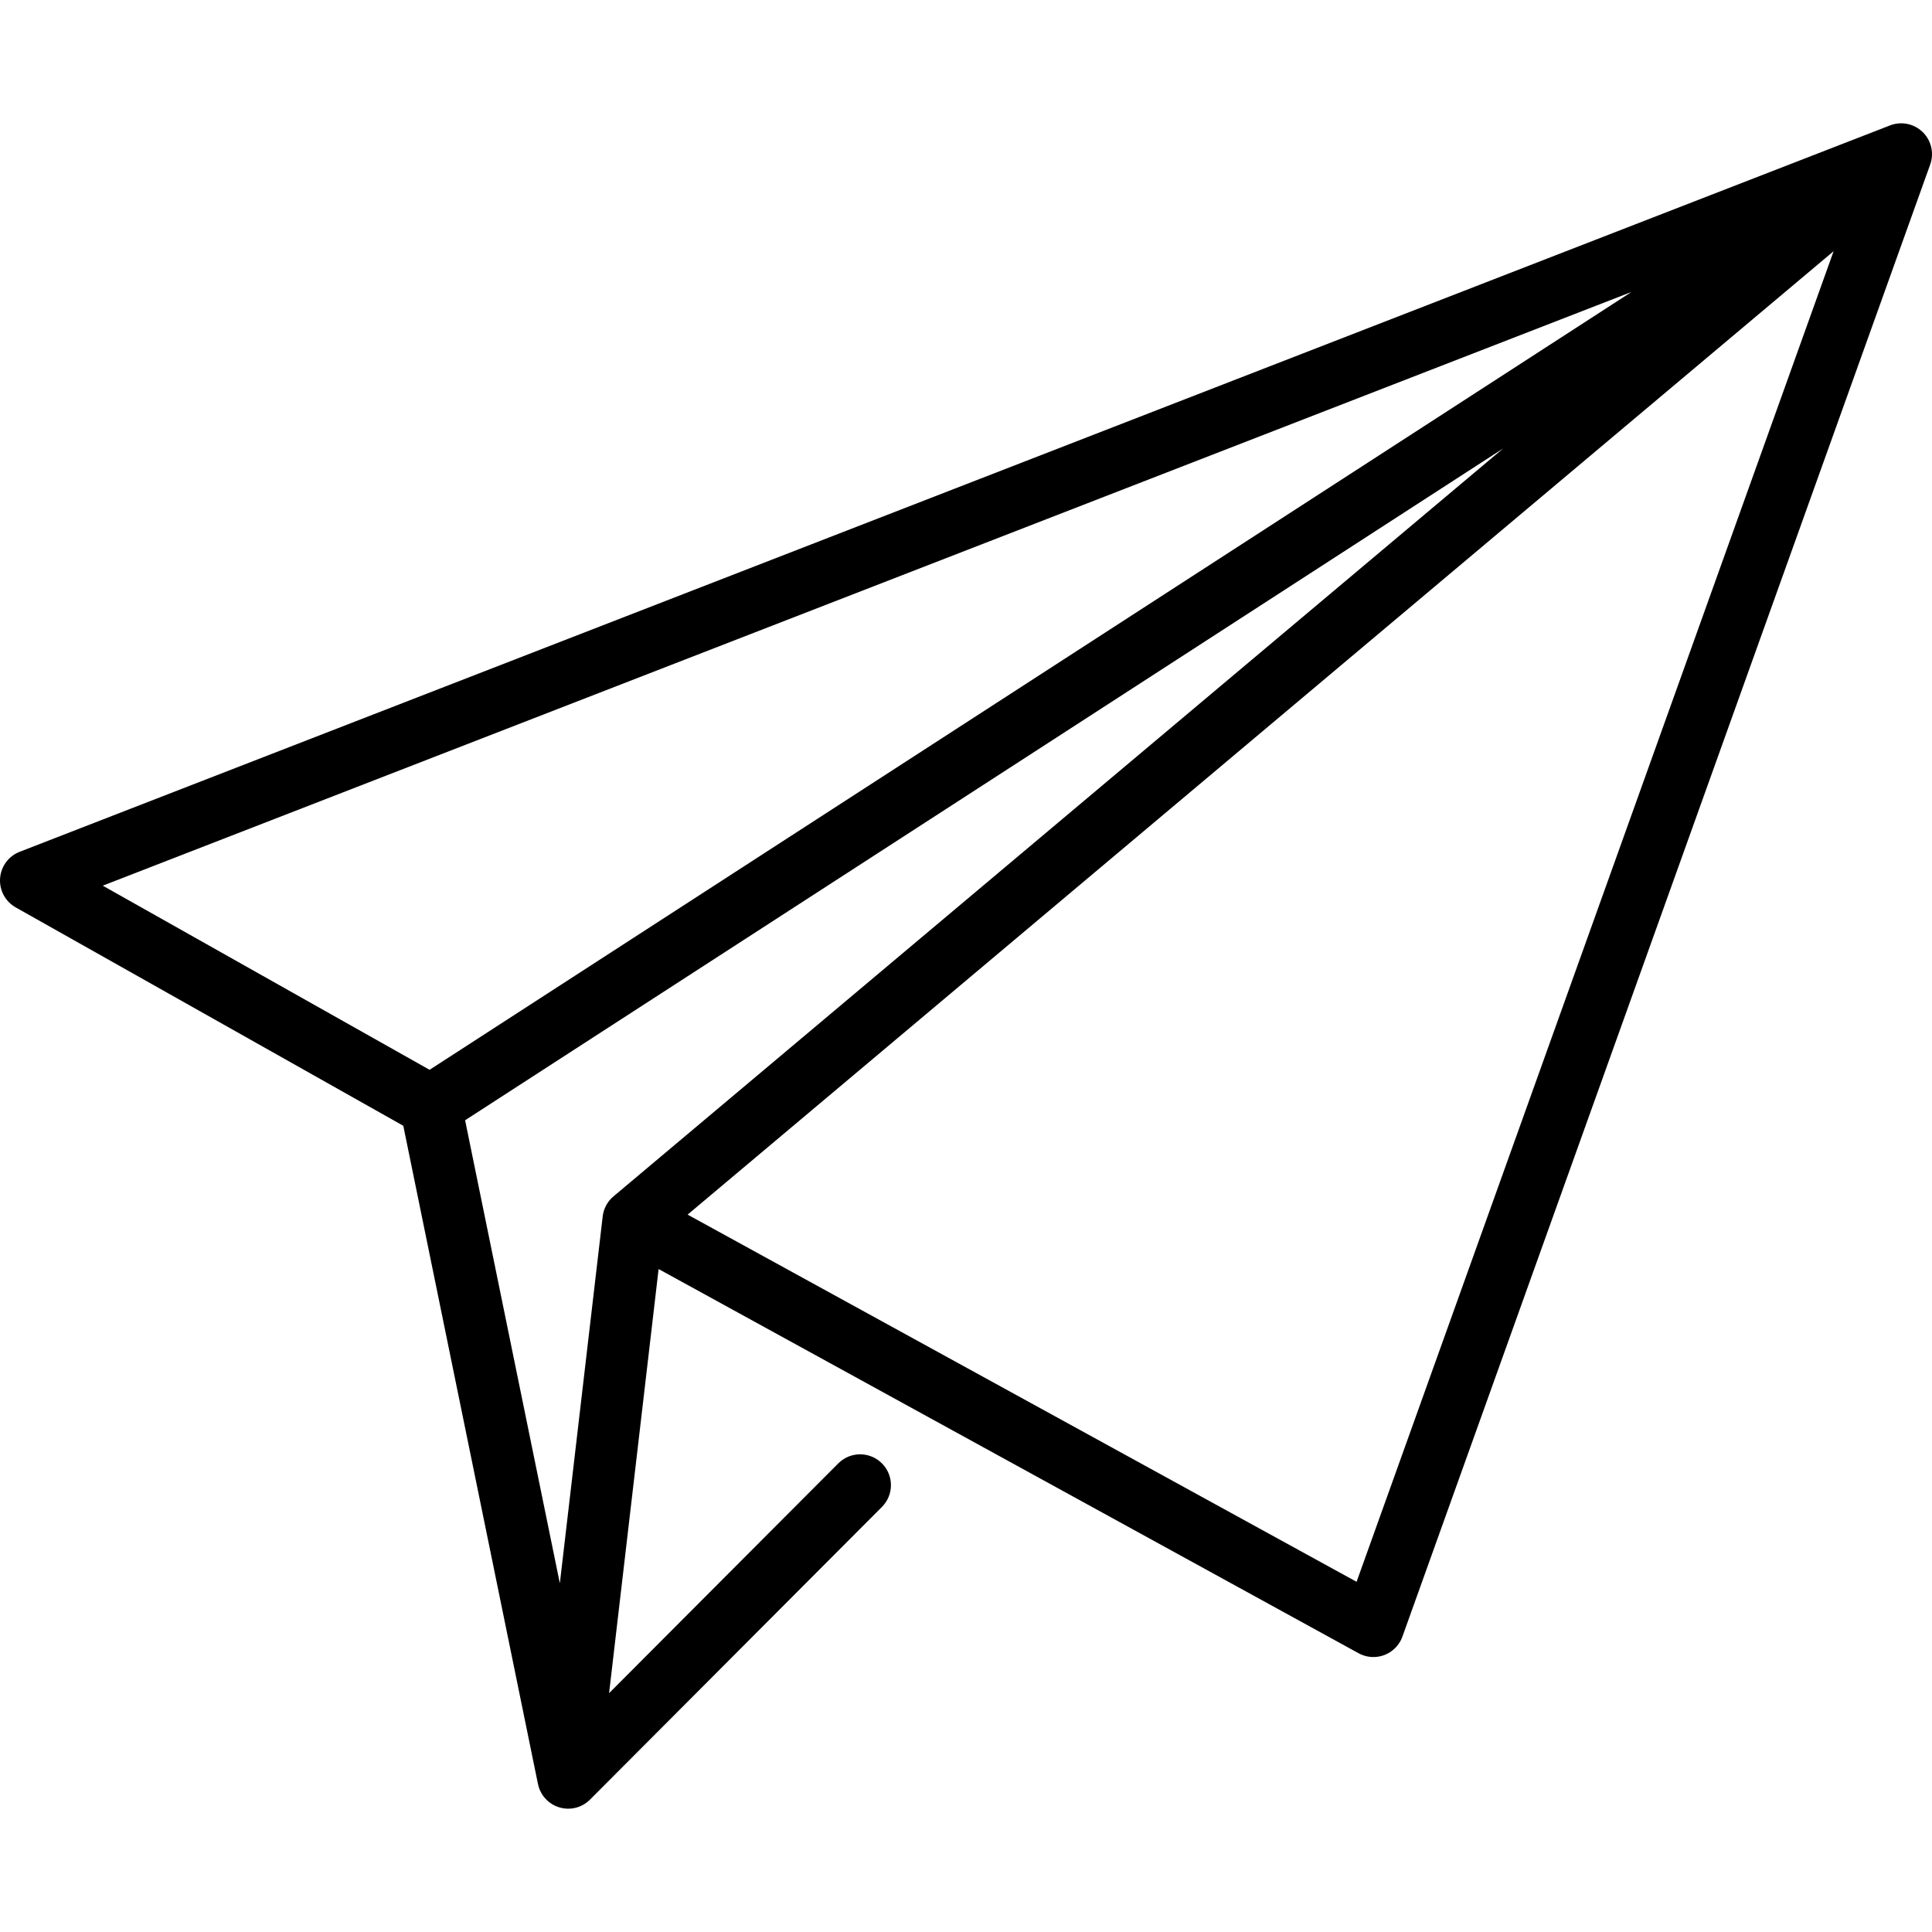
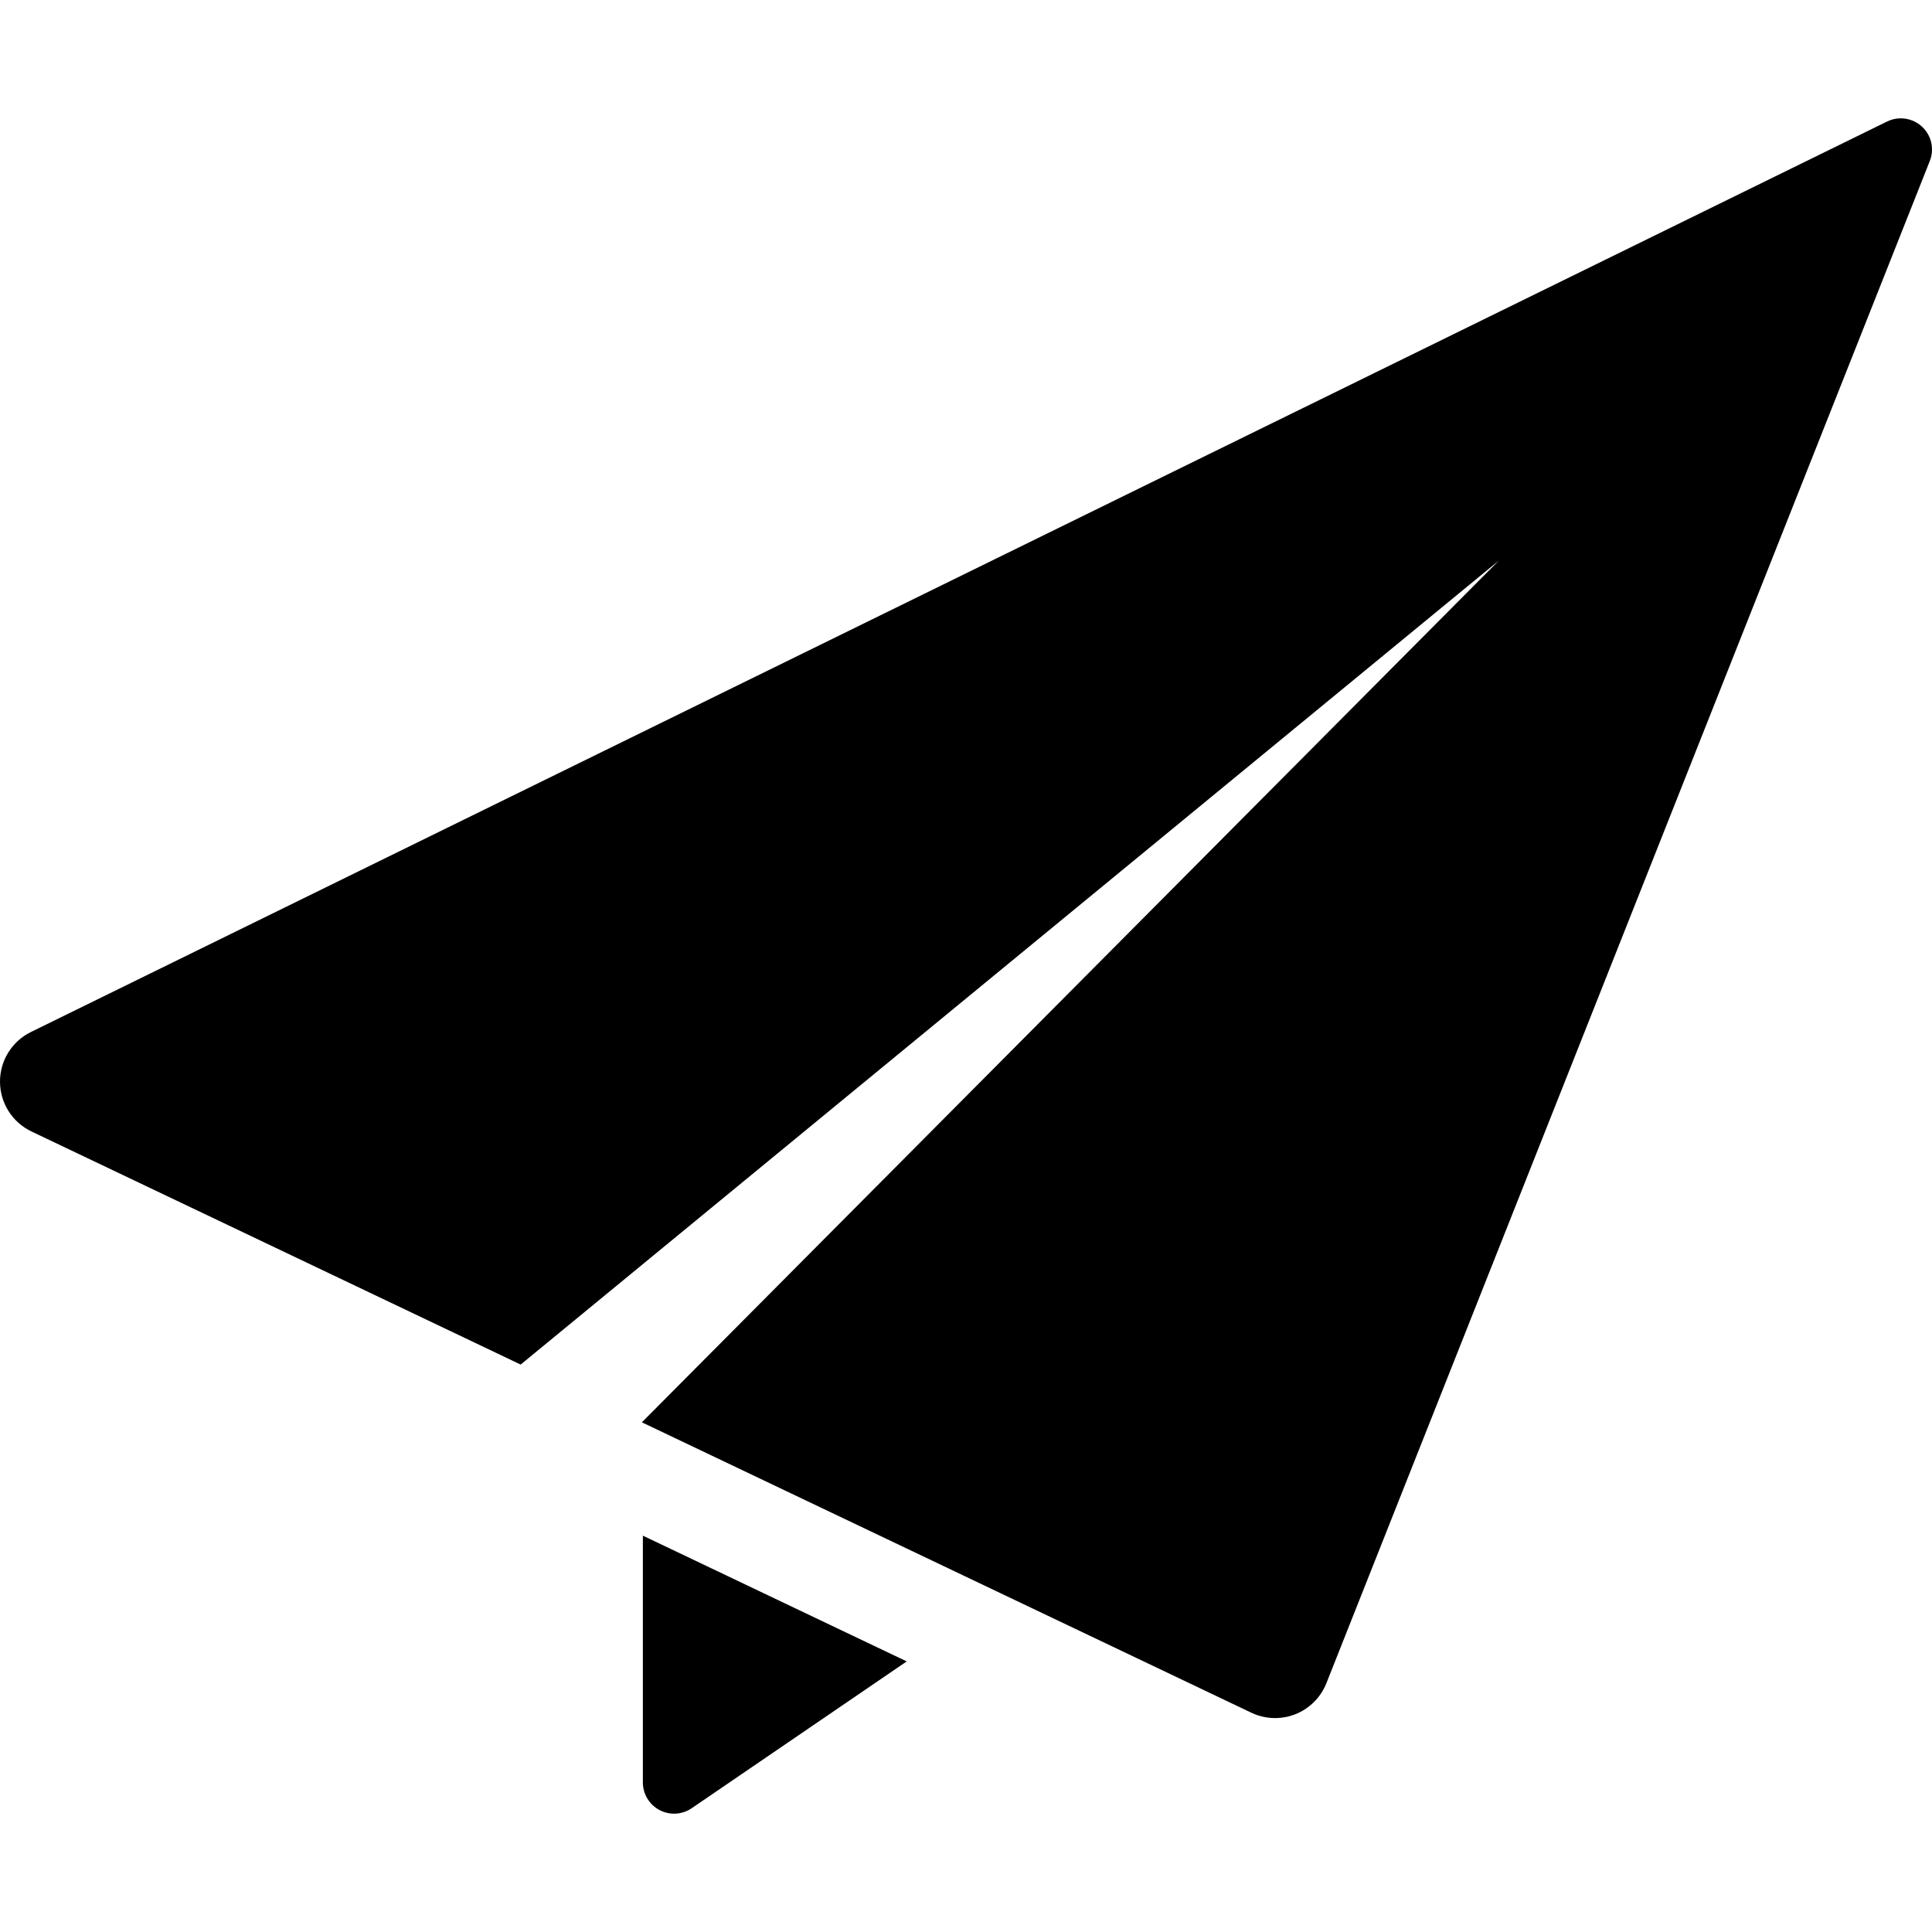
- <svg xmlns="http://www.w3.org/2000/svg" version="1.1" id="Layer_1" x="0px" y="0px" viewBox="0 0 512.001 512.001" style="enable-background:new 0 0 512.001 512.001;" xml:space="preserve">
-   <g>
-     <g>
-       <path d="M509.532,34.999c-2.292-2.233-5.678-2.924-8.658-1.764L5.213,225.734c-2.946,1.144-4.967,3.883-5.192,7.034    c-0.225,3.151,1.386,6.149,4.138,7.7l102.719,57.875l35.651,174.259c0.222,1.232,0.723,2.379,1.442,3.364    c0.072,0.099,0.131,0.175,0.191,0.251c1.256,1.571,3.037,2.668,5.113,3c0.265,0.042,0.531,0.072,0.795,0.088    c0.171,0.011,0.341,0.016,0.511,0.016c1.559,0,3.036-0.445,4.295-1.228c0.426-0.264,0.831-0.569,1.207-0.915    c0.117-0.108,0.219-0.205,0.318-0.306l77.323-77.52c3.186-3.195,3.18-8.369-0.015-11.555c-3.198-3.188-8.368-3.18-11.555,0.015    l-60.739,60.894l13.124-112.394l185.495,101.814c1.868,1.02,3.944,1.239,5.846,0.78c0.209-0.051,0.4-0.105,0.589-0.166    c1.878-0.609,3.526-1.877,4.574-3.697c0.053-0.094,0.1-0.179,0.146-0.264c0.212-0.404,0.382-0.8,0.517-1.202L511.521,43.608    C512.6,40.596,511.824,37.23,509.532,34.999z M27.232,234.712L432.364,77.371l-318.521,206.14L27.232,234.712z M162.72,316.936    c-0.764,0.613-1.429,1.374-1.949,2.267c-0.068,0.117-0.132,0.235-0.194,0.354c-0.496,0.959-0.784,1.972-0.879,2.986L148.365,419.6    l-25.107-122.718l275.105-178.042L162.72,316.936z M359.507,419.195l-177.284-97.307L485.928,66.574L359.507,419.195z" />
-     </g>
+ <svg xmlns="http://www.w3.org/2000/svg" version="1.1" id="Capa_1" x="0px" y="0px" viewBox="0 0 495.003 495.003" style="enable-background:new 0 0 495.003 495.003;" xml:space="preserve">
+   <g id="XMLID_51_">
+     <path id="XMLID_53_" d="M164.711,456.687c0,2.966,1.647,5.686,4.266,7.072c2.617,1.385,5.799,1.207,8.245-0.468l55.09-37.616   l-67.6-32.22V456.687z" />
+     <path id="XMLID_52_" d="M492.431,32.443c-1.513-1.395-3.466-2.125-5.44-2.125c-1.19,0-2.377,0.264-3.5,0.816L7.905,264.422   c-4.861,2.389-7.937,7.353-7.904,12.783c0.033,5.423,3.161,10.353,8.057,12.689l125.342,59.724l250.62-205.99L164.455,364.414   l156.145,74.4c1.918,0.919,4.012,1.376,6.084,1.376c1.768,0,3.519-0.322,5.186-0.977c3.637-1.438,6.527-4.318,7.97-7.956   L494.436,41.257C495.66,38.188,494.862,34.679,492.431,32.443z" />
  </g>
  <g>
</g>
  <g>
</g>
  <g>
</g>
  <g>
</g>
  <g>
</g>
  <g>
</g>
  <g>
</g>
  <g>
</g>
  <g>
</g>
  <g>
</g>
  <g>
</g>
  <g>
</g>
  <g>
</g>
  <g>
</g>
  <g>
</g>
</svg>
